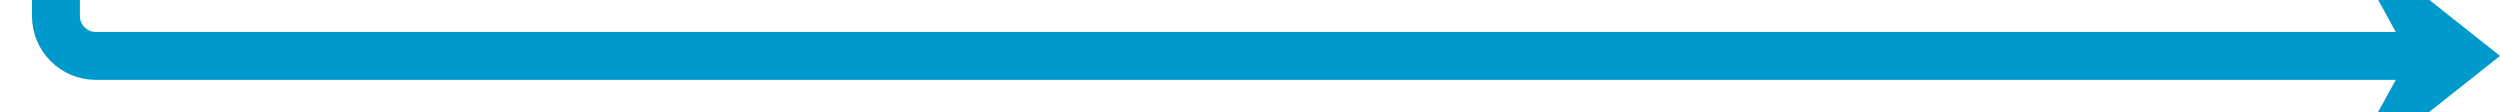
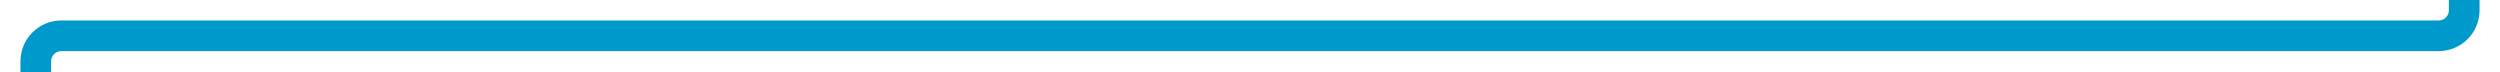
- <svg xmlns="http://www.w3.org/2000/svg" version="1.1" width="313px" height="14px" preserveAspectRatio="xMinYMid meet" viewBox="736 506  313 12">
-   <path d="M 743 467  L 743 507  A 5 5 0 0 0 748 512 L 1044 512  " stroke-width="6" stroke="#0099cc" fill="none" />
-   <path d="M 1028.8 528  L 1049 512  L 1028.8 496  L 1037.6 512  L 1028.8 528  Z " fill-rule="nonzero" fill="#0099cc" stroke="none" />
+ <svg xmlns="http://www.w3.org/2000/svg" version="1.1" width="489px" height="14px" preserveAspectRatio="xMinYMid meet" viewBox="261 644  489 12">
+   <path d="M 743 467  L 743 645  A 5 5 0 0 1 738 650 L 273 650  A 5 5 0 0 0 268 655 L 268 842  " stroke-width="6" stroke="#0099cc" fill="none" />
+   <path d="M 252 826.8  L 268 847  L 284 826.8  L 268 835.6  L 252 826.8  Z " fill-rule="nonzero" fill="#0099cc" stroke="none" />
</svg>
